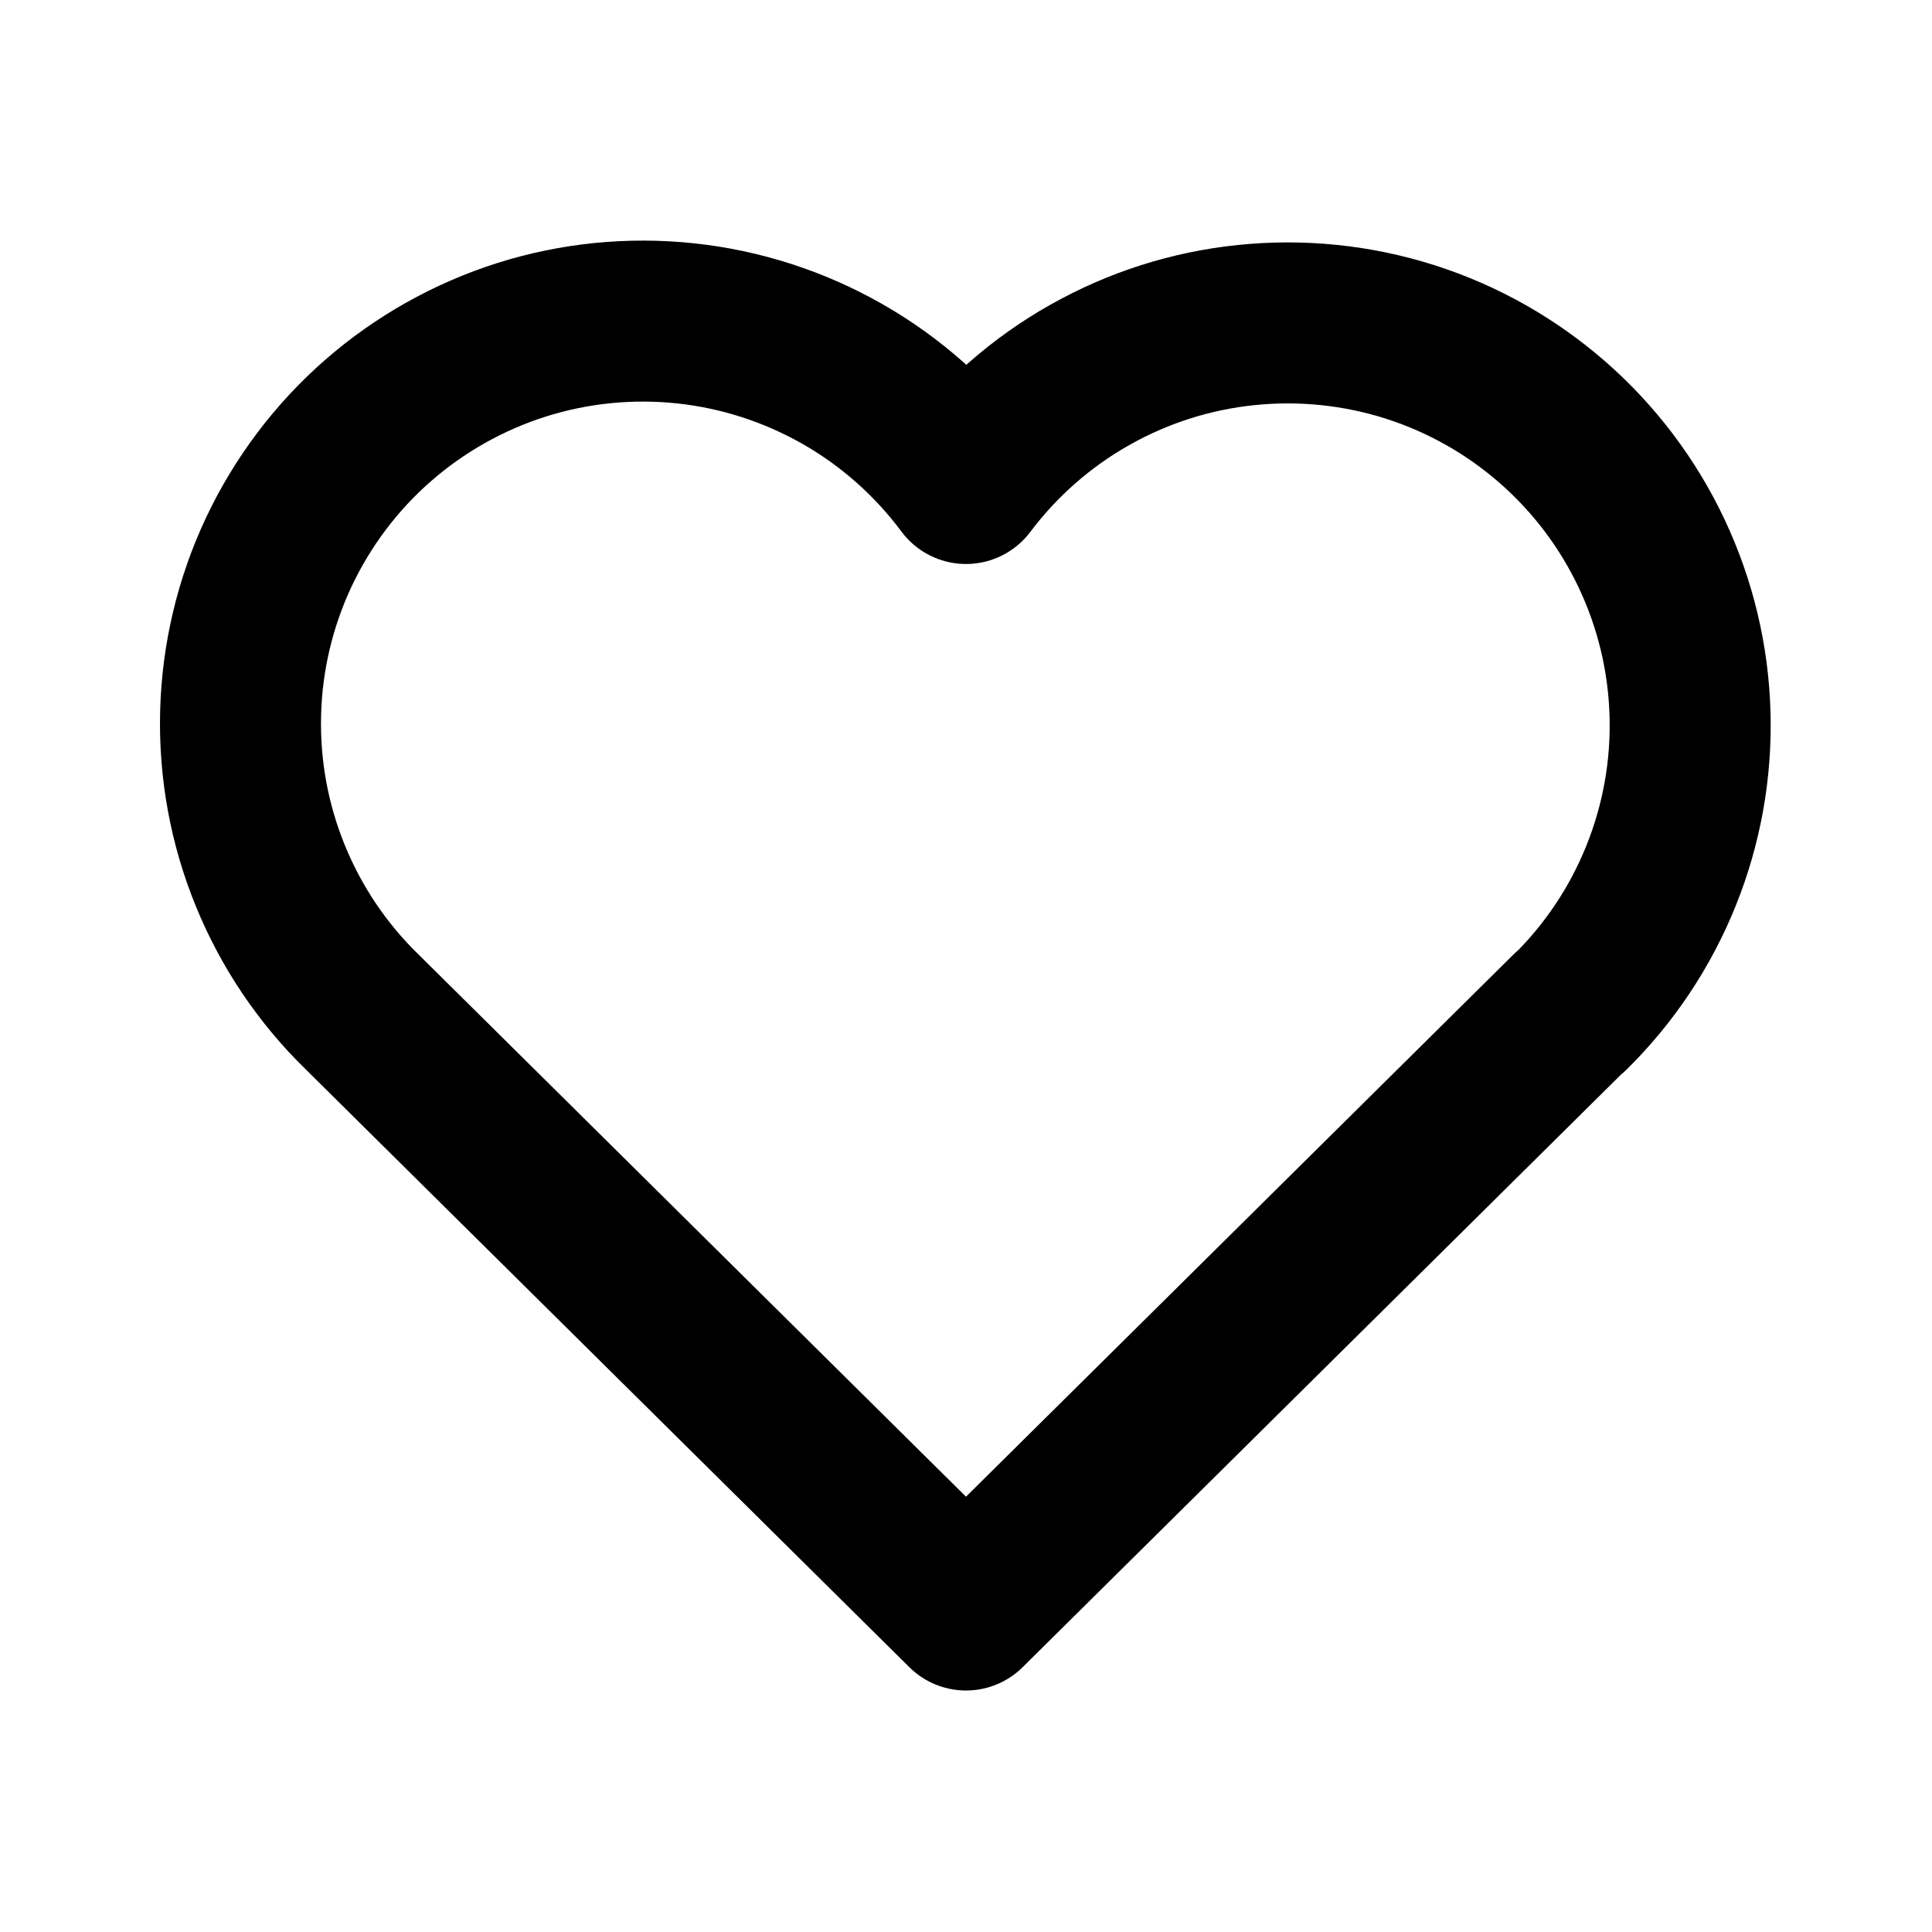
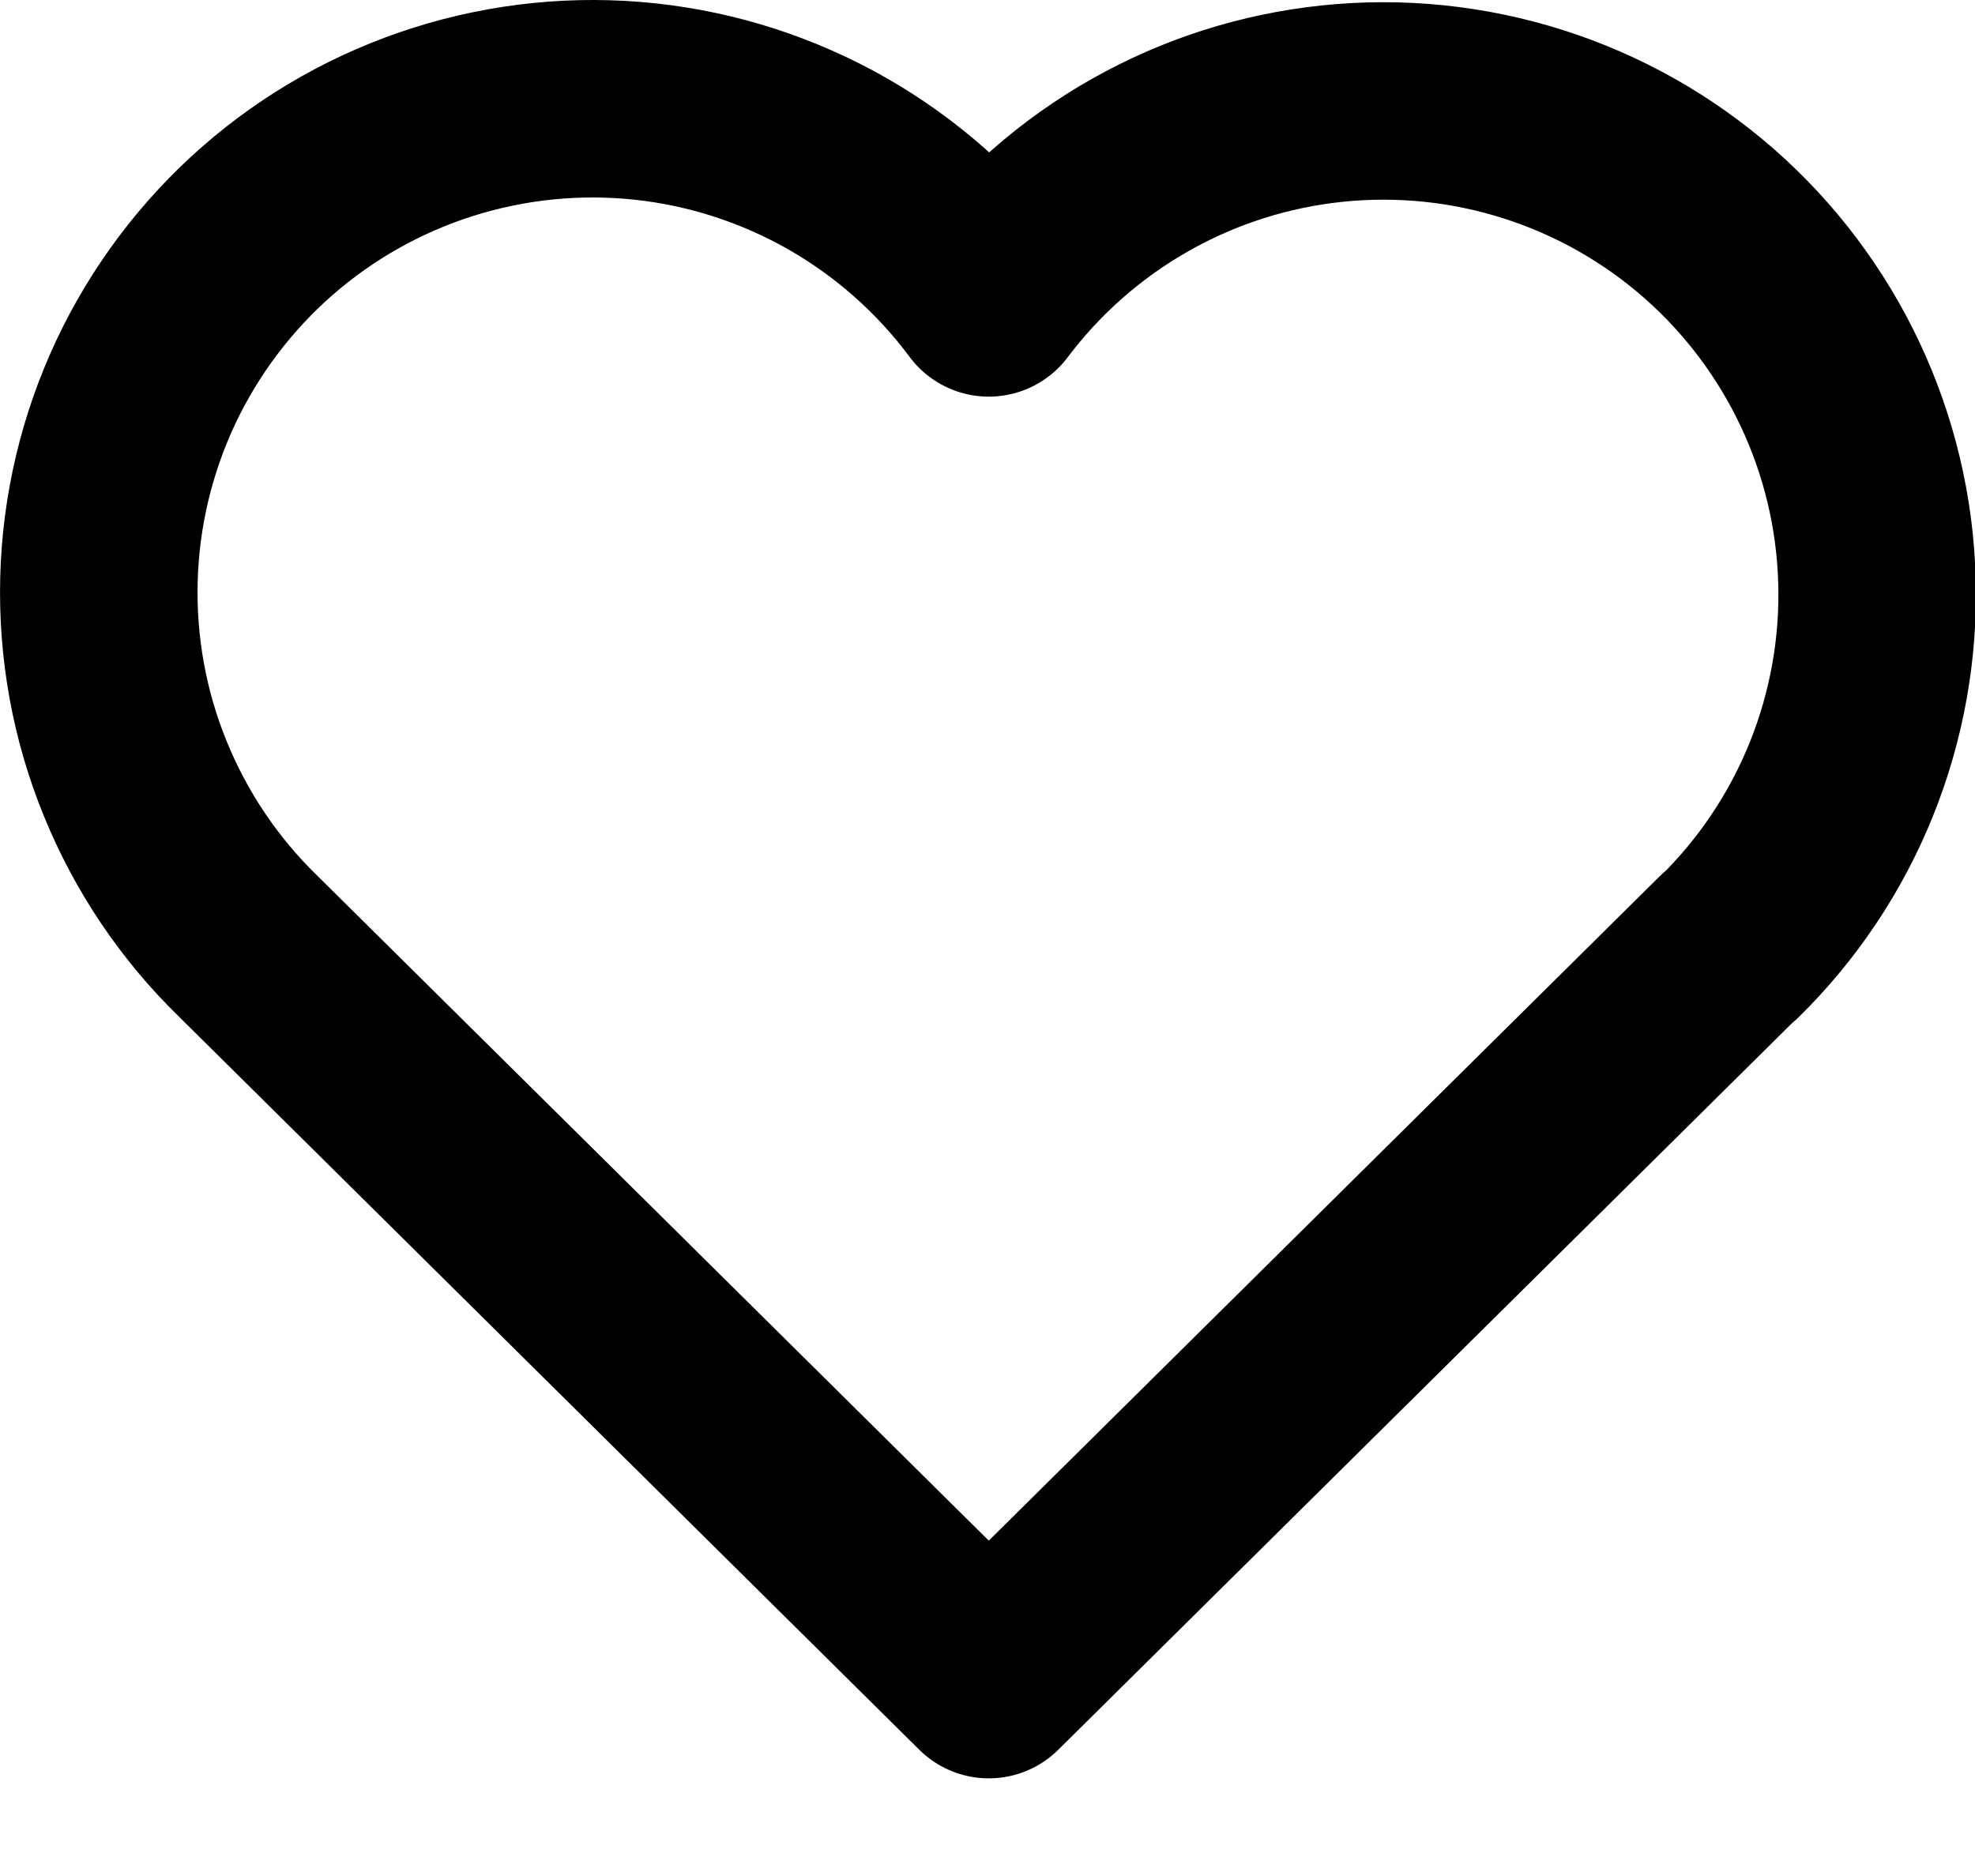
- <svg xmlns="http://www.w3.org/2000/svg" width="24" height="24" viewBox="0 0 24 24" fill="none">
-   <path d="M19.5 12.572L12 20L4.5 12.572C4.005 12.091 3.616 11.512 3.356 10.873C3.095 10.233 2.971 9.547 2.989 8.857C3.007 8.167 3.168 7.488 3.461 6.863C3.755 6.239 4.174 5.681 4.693 5.227C5.213 4.772 5.821 4.43 6.479 4.221C7.137 4.013 7.831 3.944 8.517 4.017C9.204 4.09 9.867 4.305 10.467 4.647C11.066 4.989 11.588 5.452 12 6.006C12.414 5.456 12.936 4.997 13.535 4.659C14.134 4.32 14.796 4.108 15.481 4.038C16.165 3.967 16.857 4.038 17.513 4.246C18.169 4.455 18.774 4.797 19.291 5.25C19.809 5.704 20.227 6.259 20.52 6.882C20.813 7.505 20.975 8.181 20.994 8.869C21.014 9.557 20.891 10.241 20.634 10.879C20.377 11.518 19.991 12.096 19.5 12.578" stroke="black" stroke-width="2" stroke-linecap="round" stroke-linejoin="round" />
+ <svg xmlns="http://www.w3.org/2000/svg" width="20" height="19" viewBox="0 0 20 19" fill="none">
+   <path d="M17.513 9.583L10.013 17.011L2.513 9.583C2.018 9.102 1.629 8.523 1.369 7.884C1.108 7.245 0.984 6.558 1.002 5.868C1.02 5.178 1.181 4.5 1.474 3.875C1.768 3.25 2.187 2.693 2.706 2.238C3.226 1.783 3.834 1.441 4.492 1.233C5.15 1.025 5.844 0.955 6.53 1.028C7.217 1.101 7.88 1.316 8.48 1.658C9.079 2.001 9.601 2.463 10.013 3.017C10.427 2.467 10.949 2.009 11.548 1.67C12.147 1.331 12.809 1.12 13.494 1.049C14.178 0.978 14.87 1.049 15.526 1.258C16.181 1.466 16.787 1.808 17.305 2.262C17.822 2.715 18.24 3.271 18.533 3.893C18.826 4.516 18.988 5.192 19.007 5.88C19.027 6.568 18.904 7.252 18.647 7.891C18.39 8.529 18.004 9.107 17.513 9.589" stroke="black" stroke-width="2" stroke-linecap="round" stroke-linejoin="round" />
</svg>
